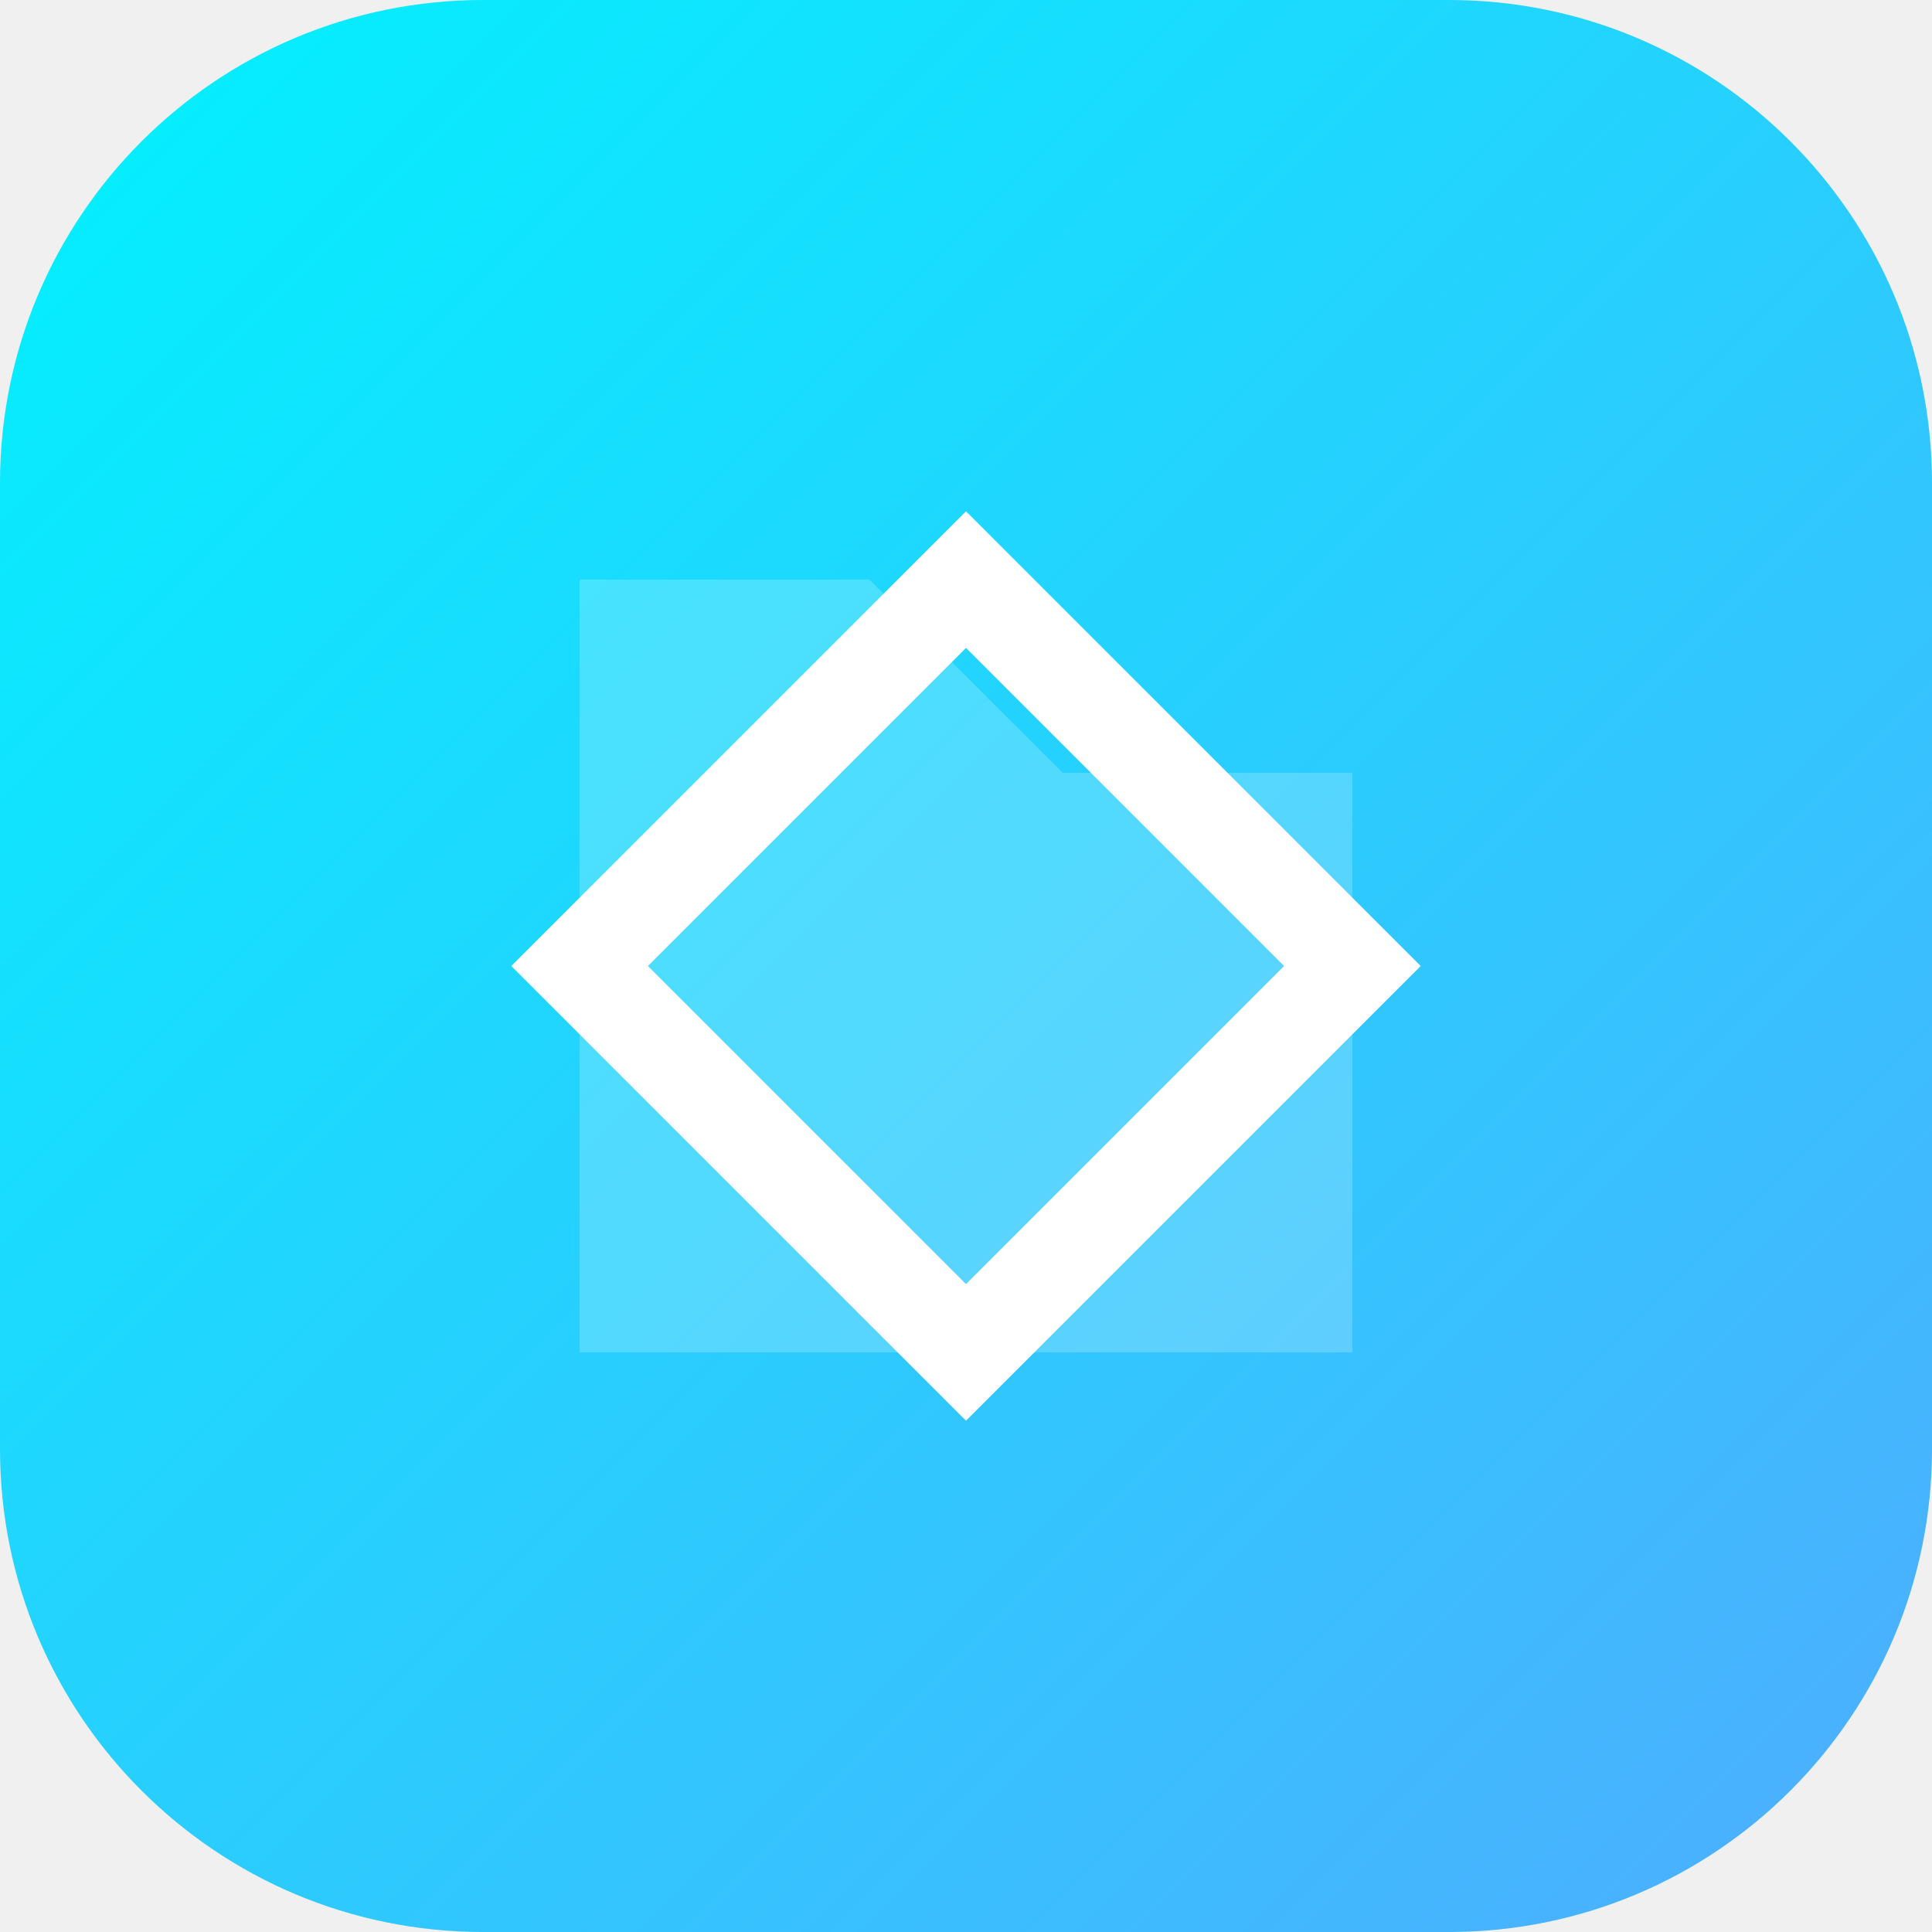
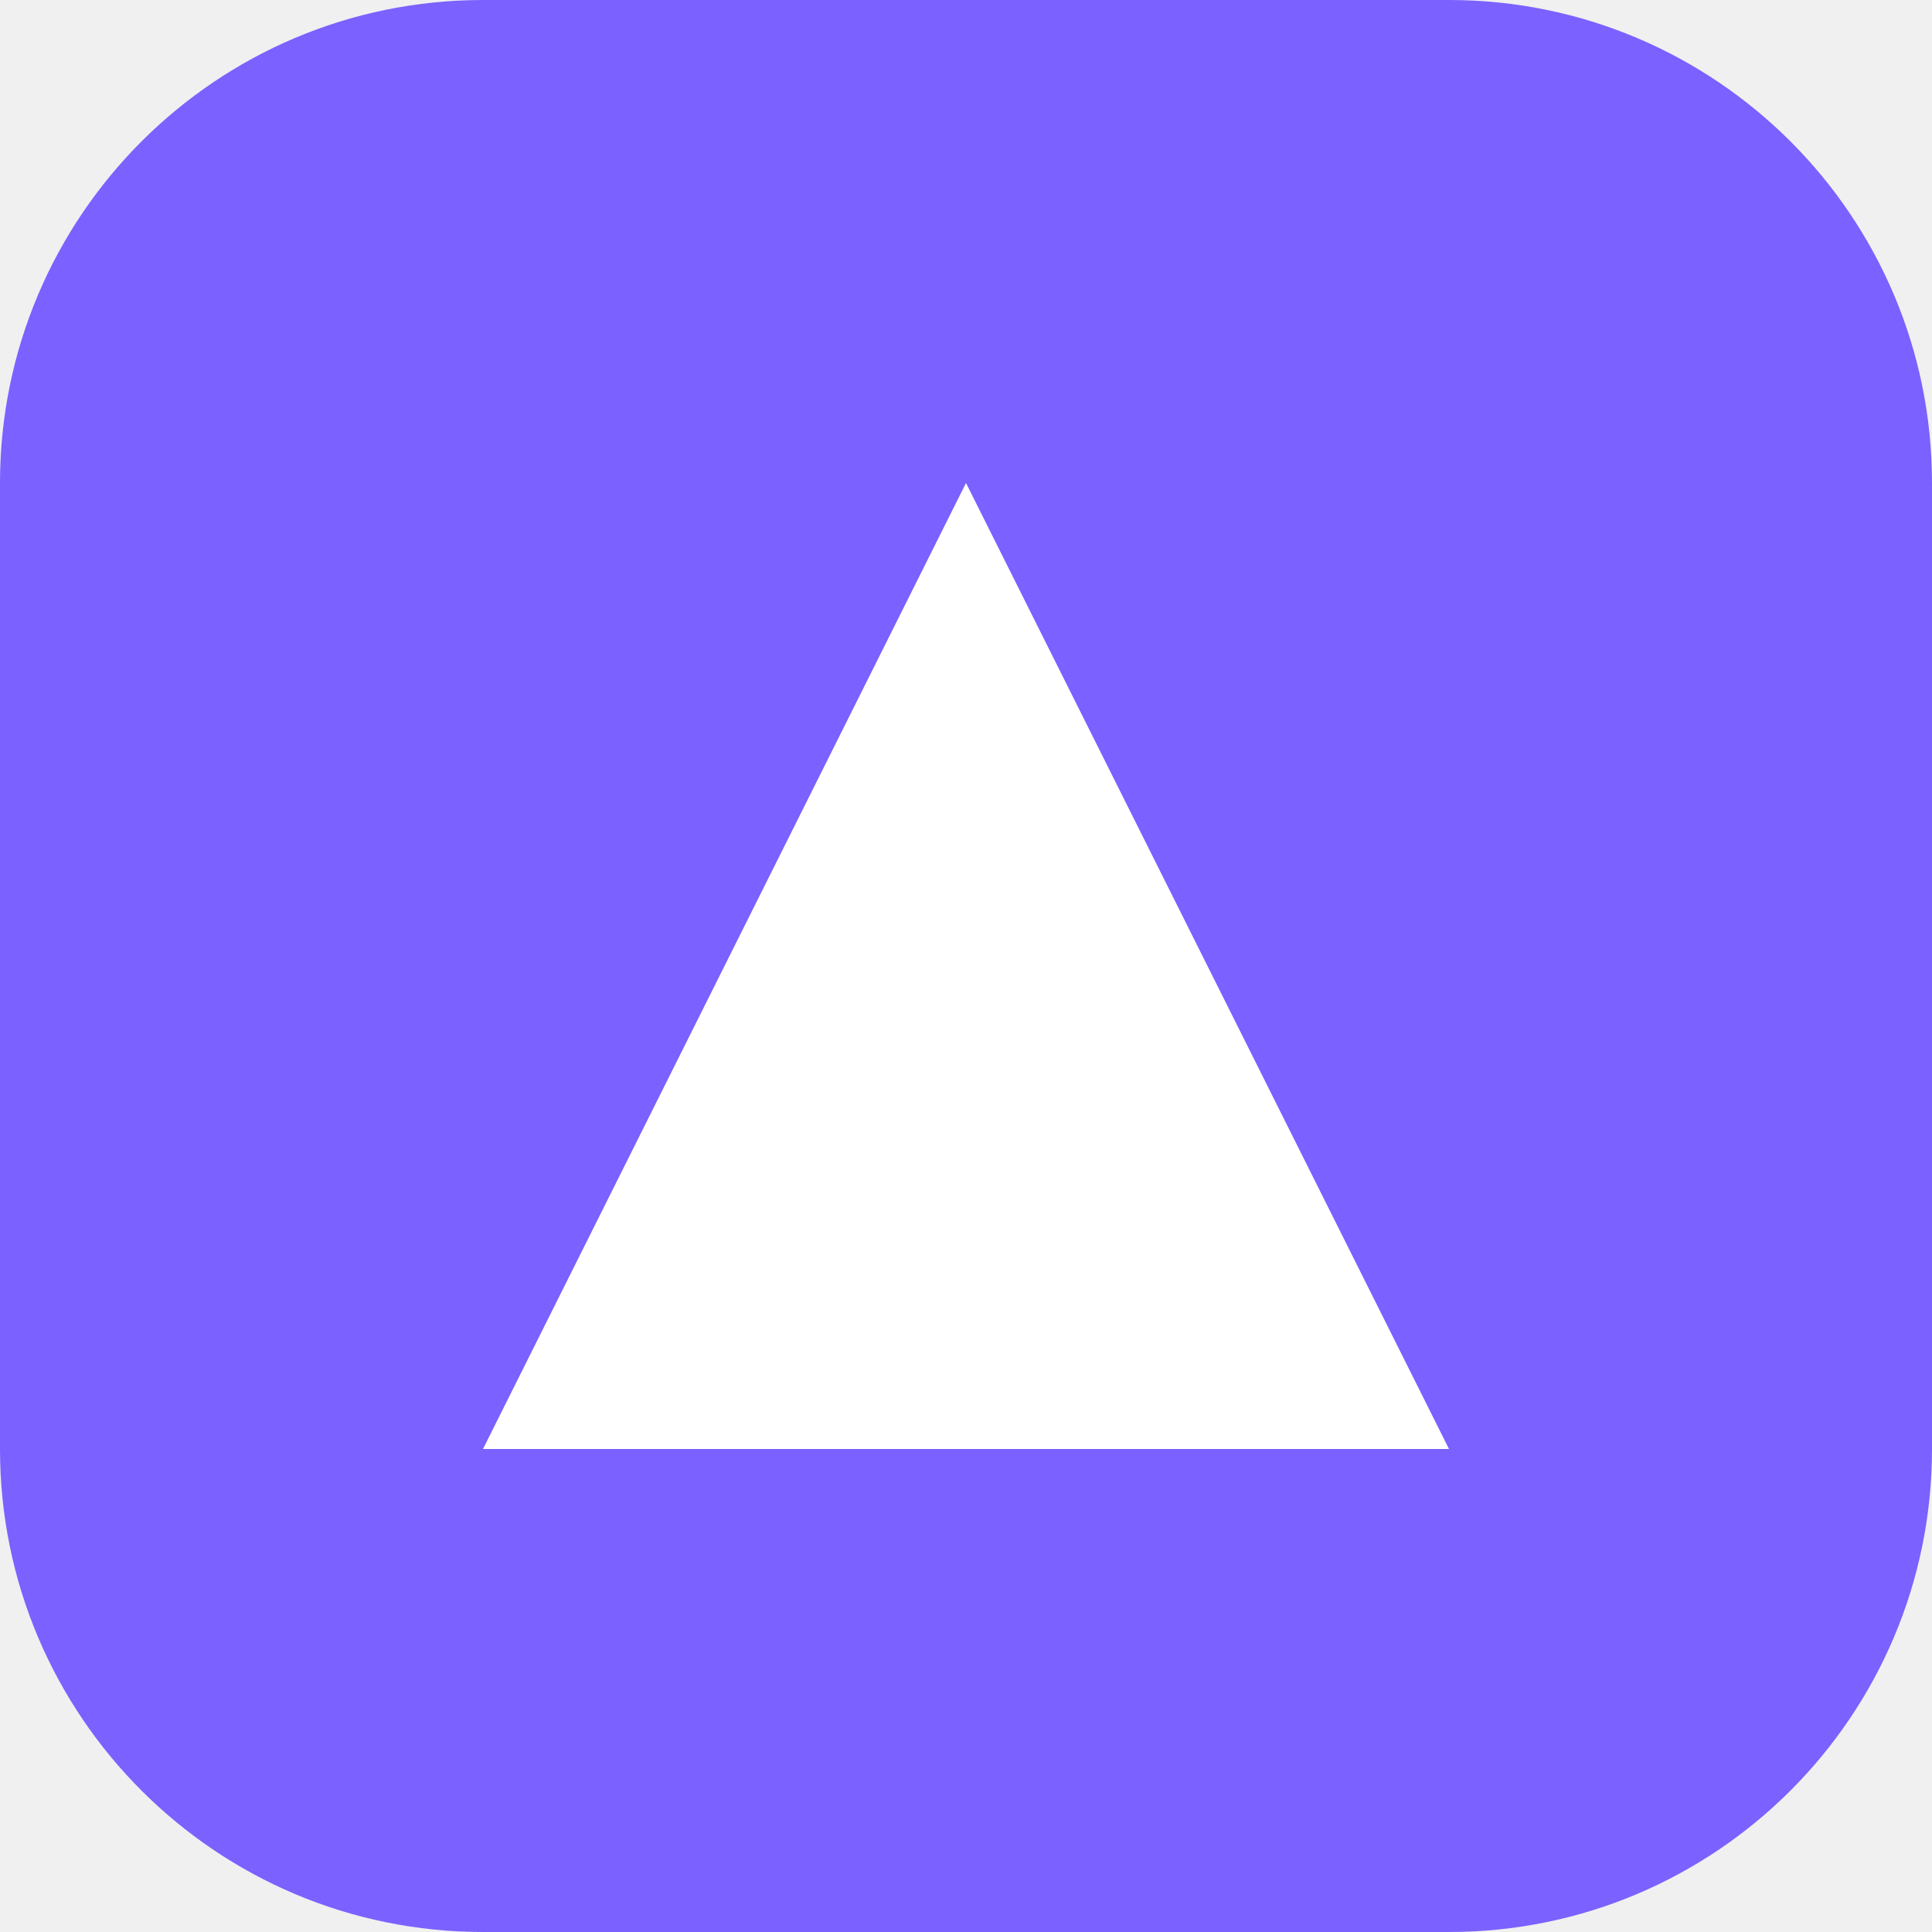
- <svg xmlns="http://www.w3.org/2000/svg" width="40" height="40" viewBox="0 0 40 40" fill="none">
-   <rect width="40" height="40" rx="10" fill="url(#paint0_linear)" />
-   <path d="M12 28V12H18L22 16H28V28H12Z" fill="white" fill-opacity="0.2" />
-   <path d="M20 12L28 20L20 28L12 20L20 12Z" stroke="white" stroke-width="2" />
-   <defs>
-     <linearGradient id="paint0_linear" x1="0" y1="0" x2="40" y2="40" gradientUnits="userSpaceOnUse">
-       <stop stop-color="#00F2FE" />
-       <stop offset="1" stop-color="#4FACFE" />
-     </linearGradient>
-   </defs>
+ <svg xmlns="http://www.w3.org/2000/svg" width="32" height="32" viewBox="0 0 32 32" fill="none">
+   <rect width="32" height="32" rx="8" fill="#7B61FF" />
+   <path d="M16 8L24 24H8L16 8Z" fill="white" />
</svg>
